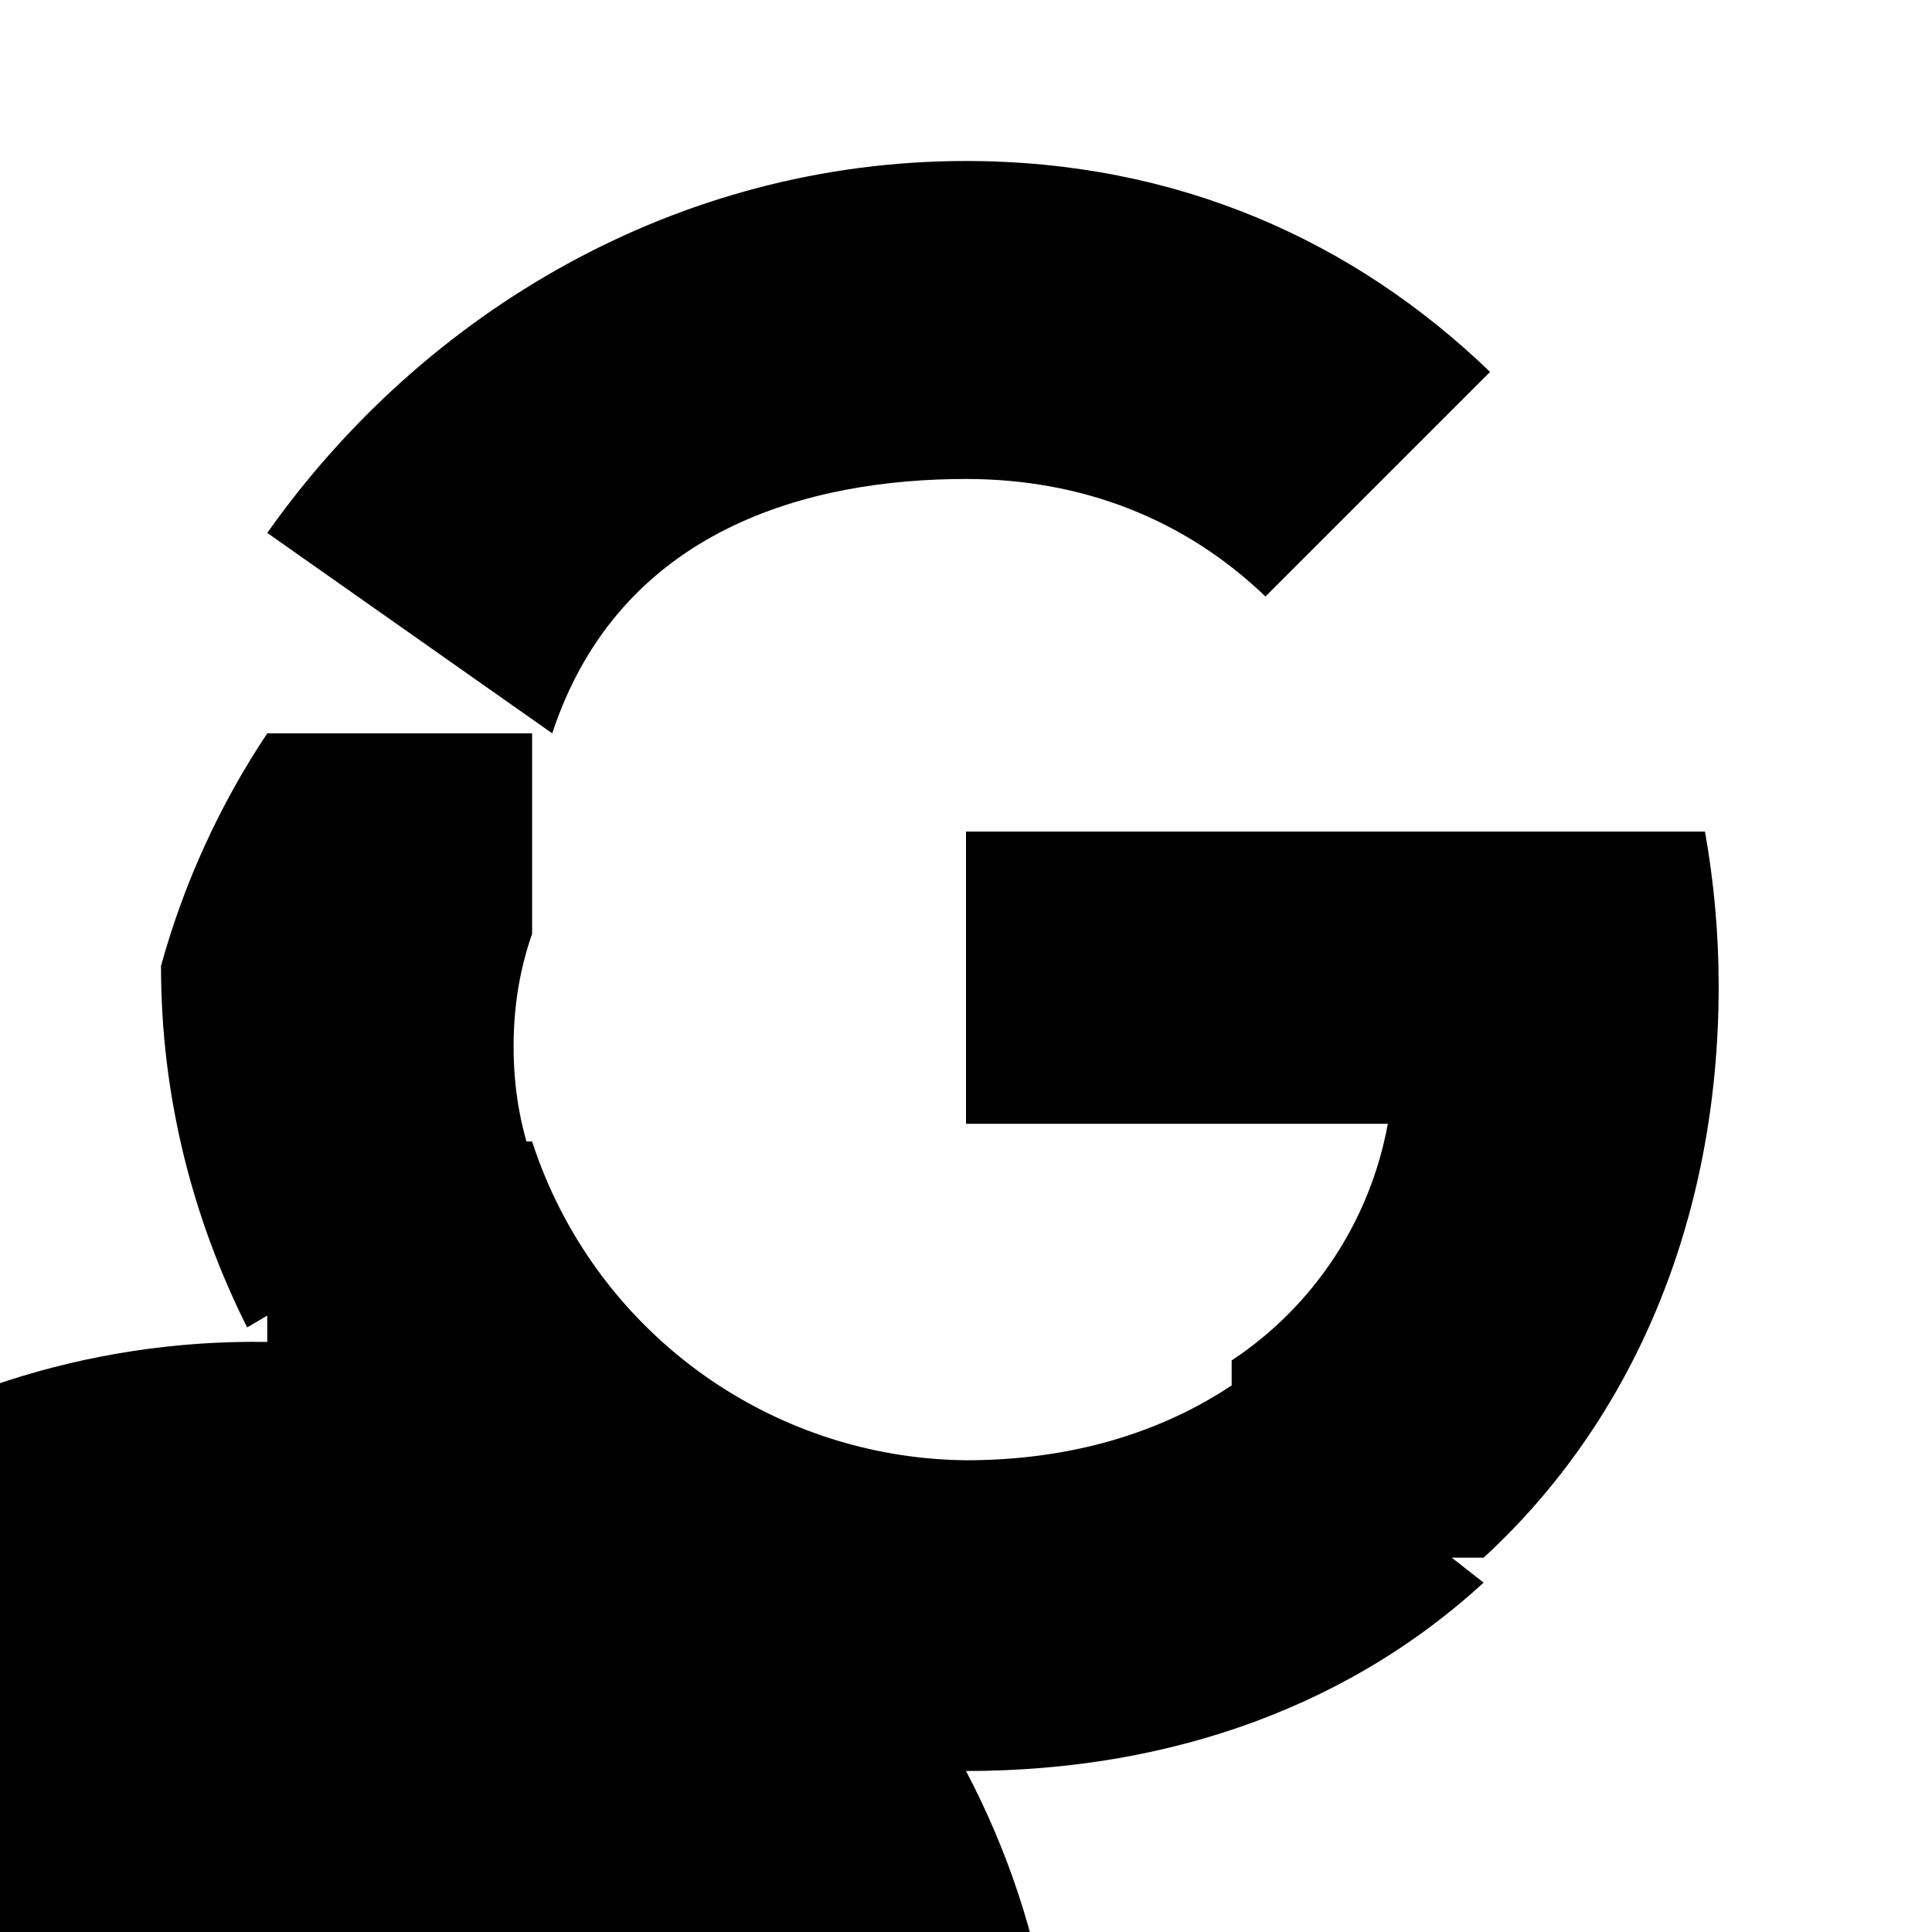
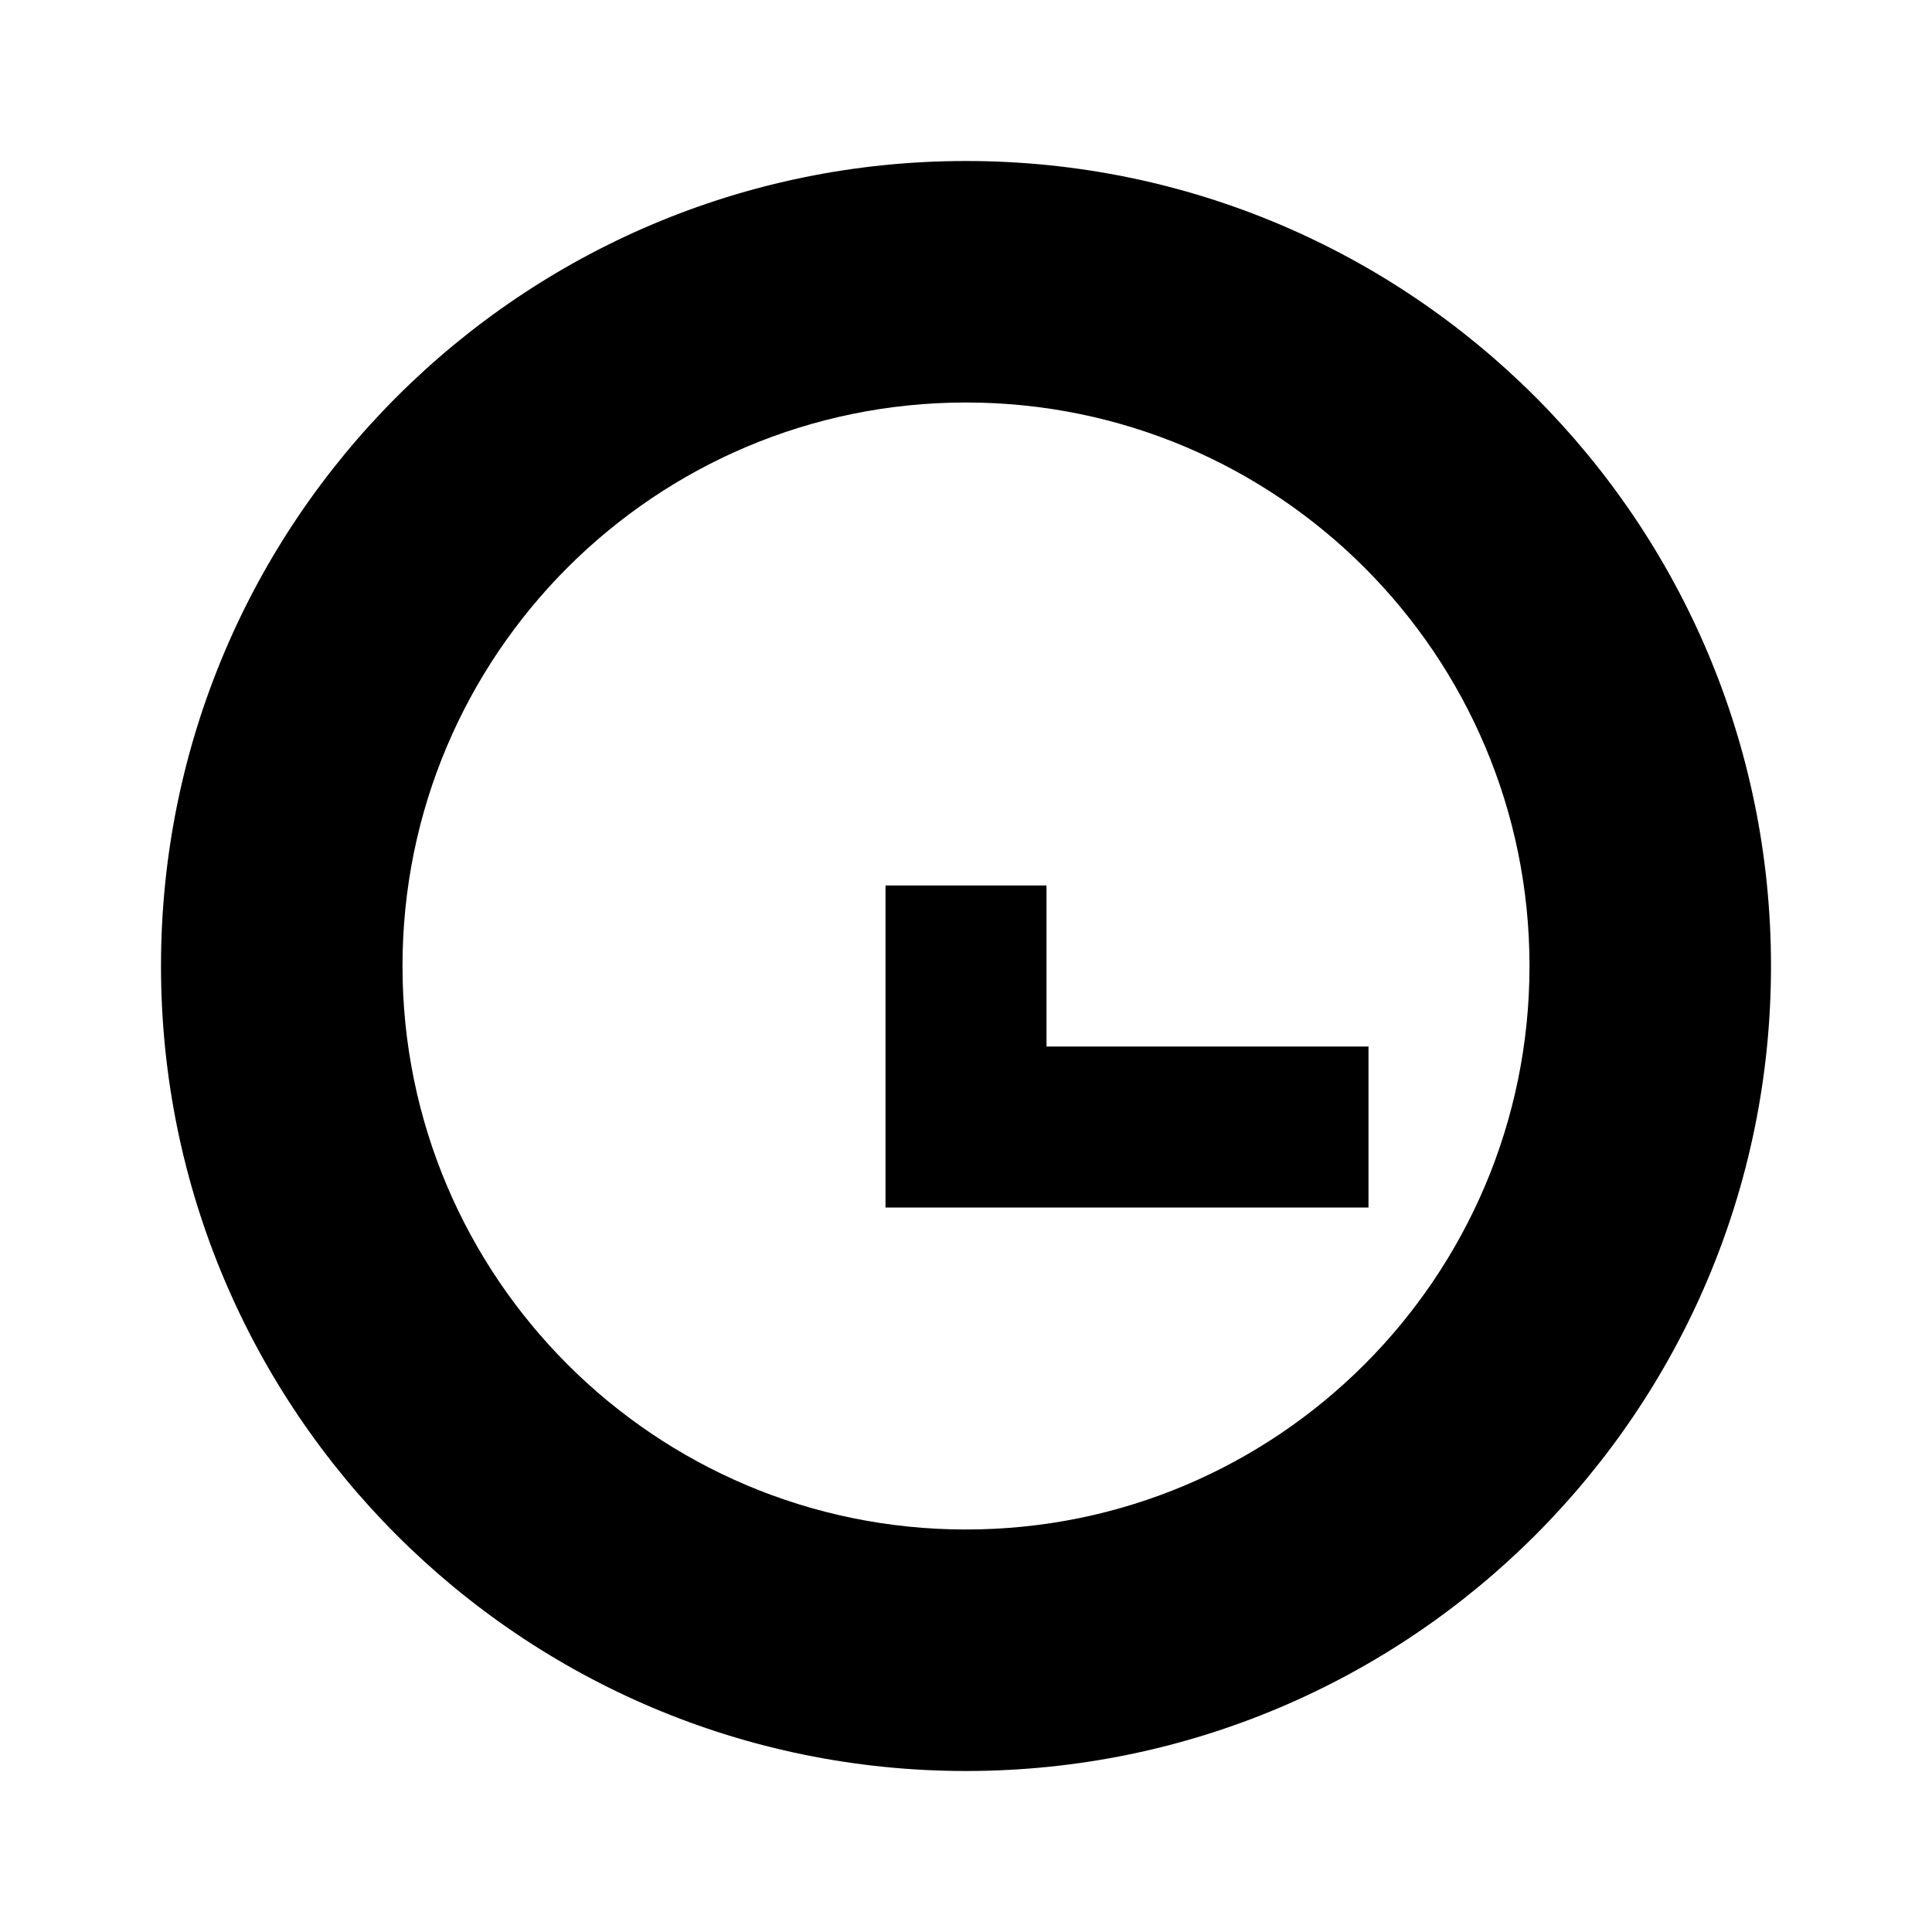
<svg xmlns="http://www.w3.org/2000/svg" aria-hidden="true" viewBox="0 0 24 24">
-   <path d="M21.35 12.25c0-.66-.06-1.3-.17-1.92H12v3.63h5.24a4.49 4.49 0 0 1-1.94 2.94v2.45h3.13c1.84-1.69 2.92-4.18 2.92-7.1zM12 22c2.62 0 4.82-.86 6.43-2.34l-3.13-2.45c-.87.58-1.98.93-3.3.93a5.73 5.73 0 0 1-5.39-3.96H3.32v2.49A9.99 9.99 0 1 0 12 22zm-5.39-7.6c-.15-.43-.23-.89-.23-1.4s.08-.97.23-1.4V9.11H3.32A9.99 9.99 0 0 0 2 12c0 1.62.39 3.13 1.07 4.49l3.54-2.09zM12 5.95c1.43 0 2.71.49 3.72 1.46l2.79-2.79C16.82 2.99 14.62 2 12 2 8.43 2 5.27 3.86 3.32 6.62l3.54 2.49c.84-2.55 3.21-3.16 5.14-3.16z" />
+   <path fill-rule="evenodd" clip-rule="evenodd" d="M12 2a10 10 0 1 0 0 20 10 10 0 0 0 0-20Zm0 3a7 7 0 1 1 0 14 7 7 0 0 1 0-14Zm-1 6v4h6v-2h-4v-2h-2Z" />
</svg>
